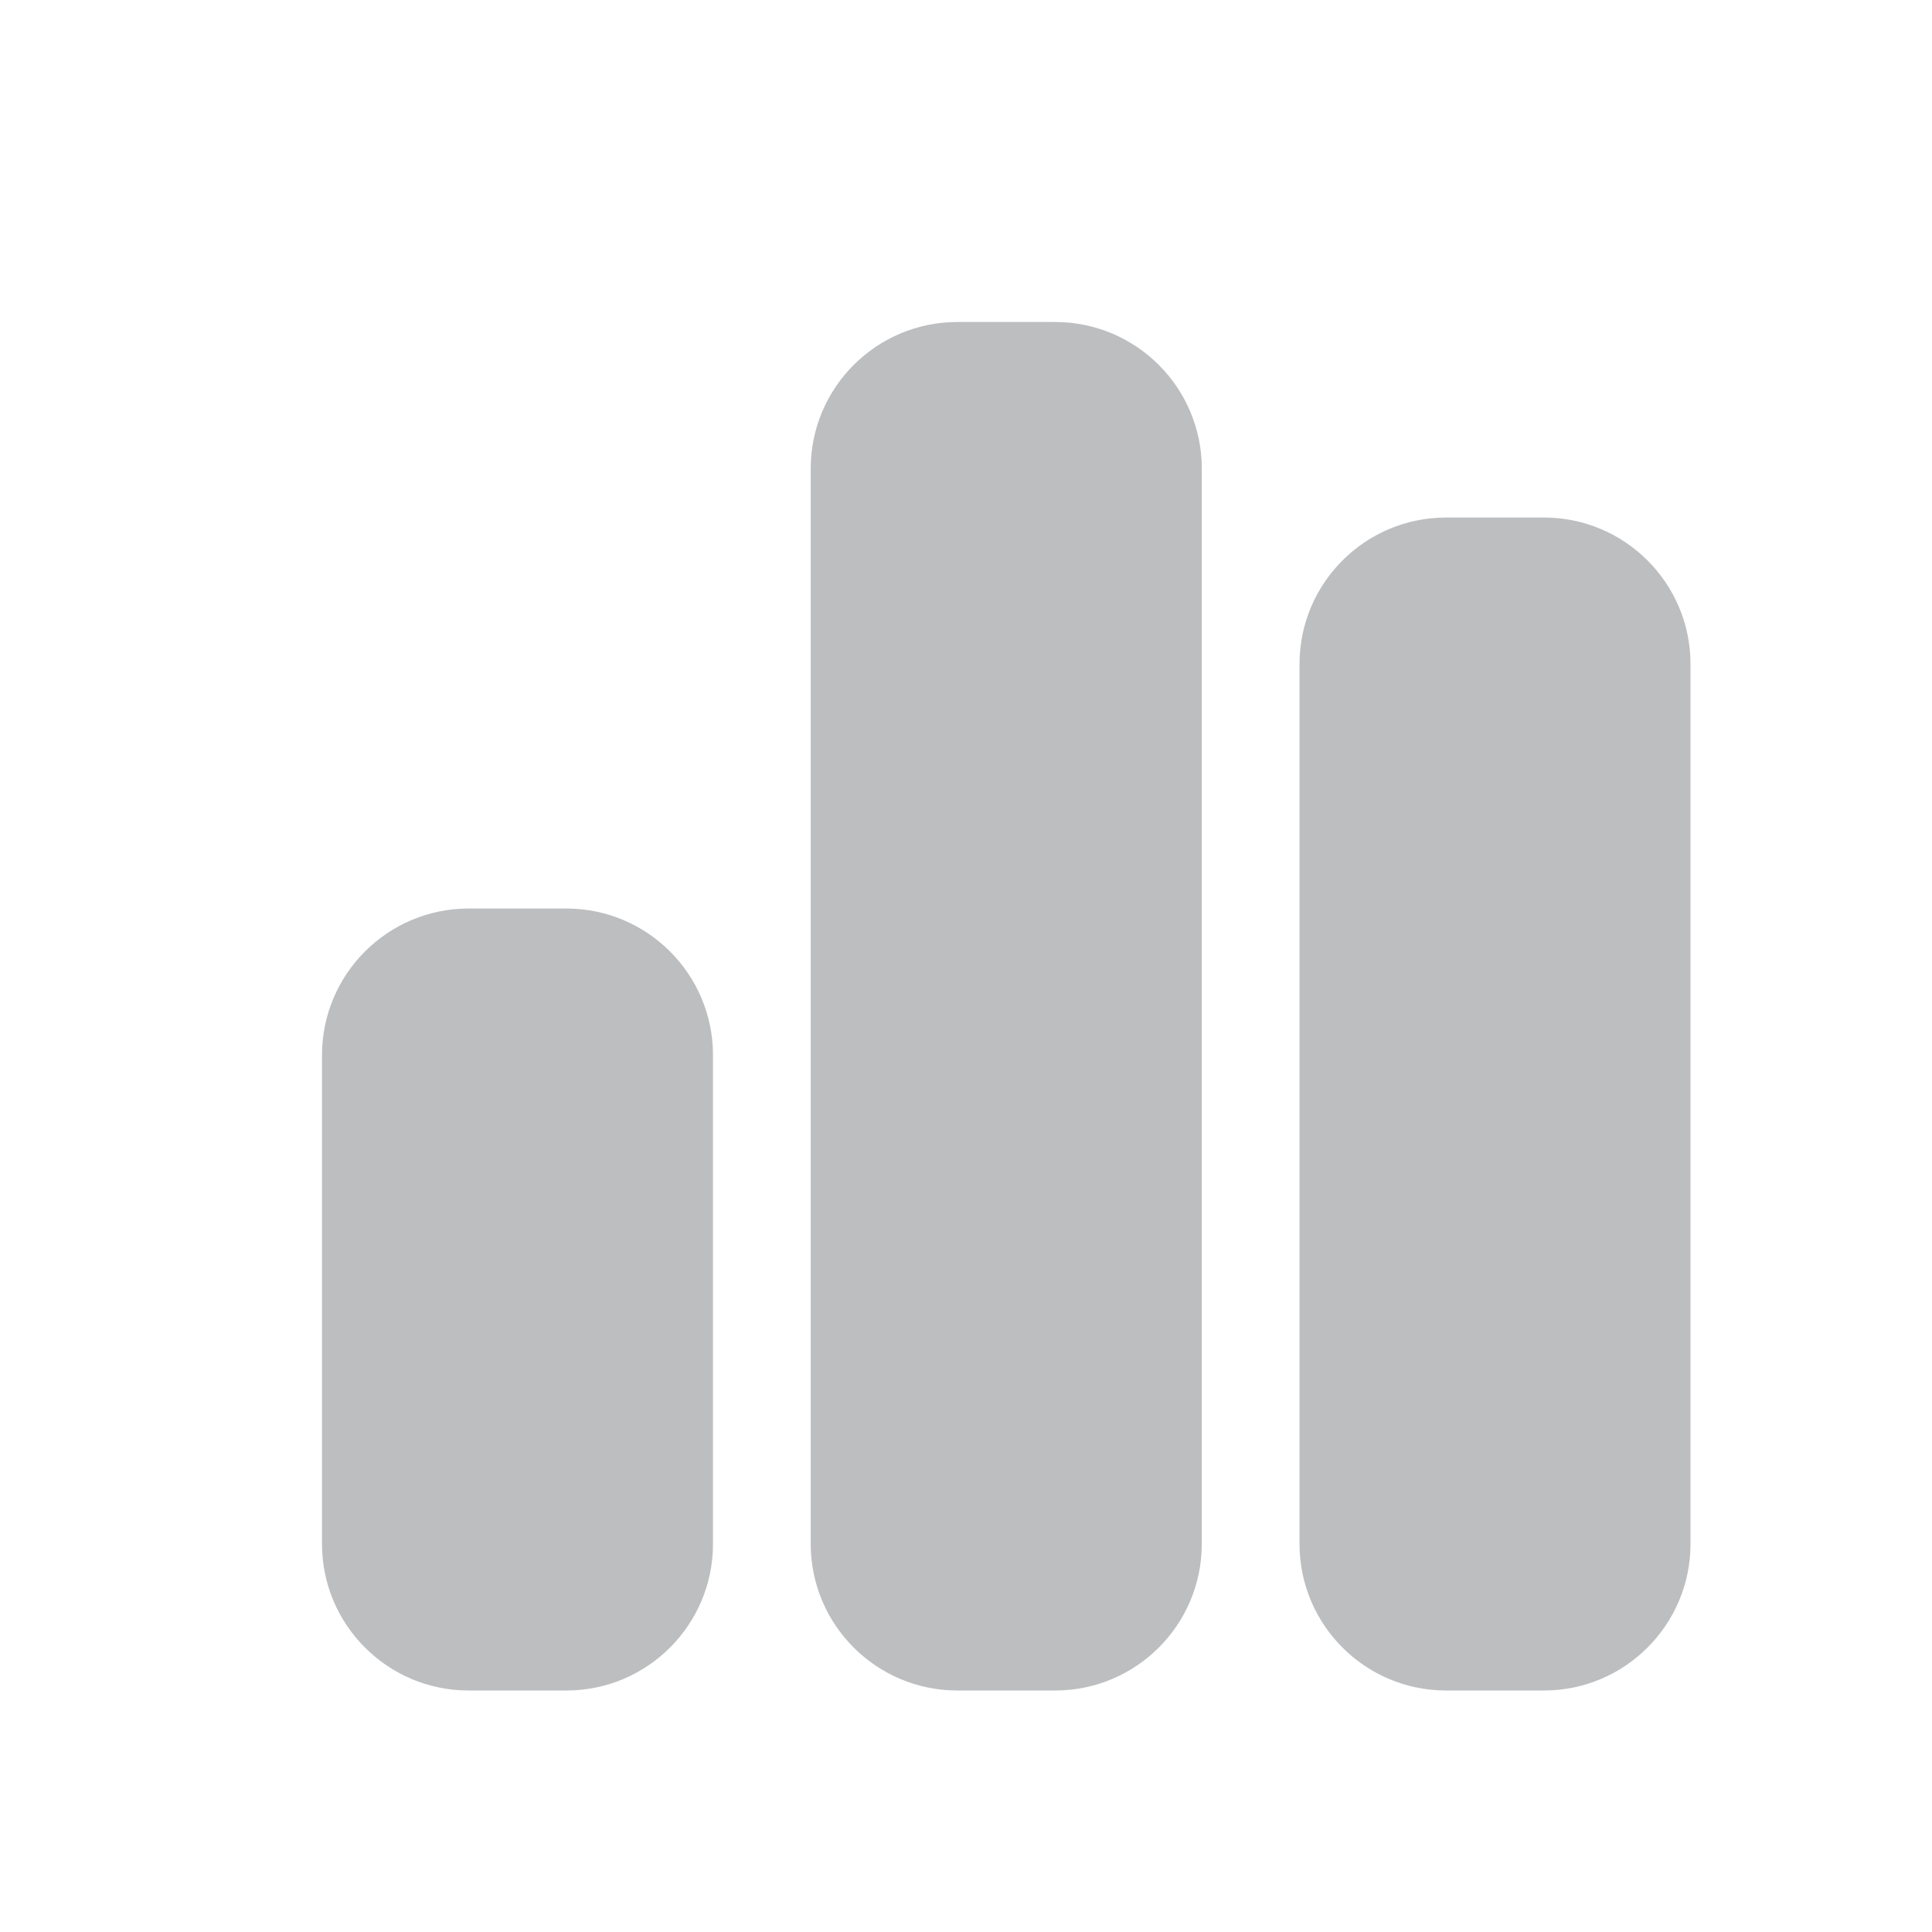
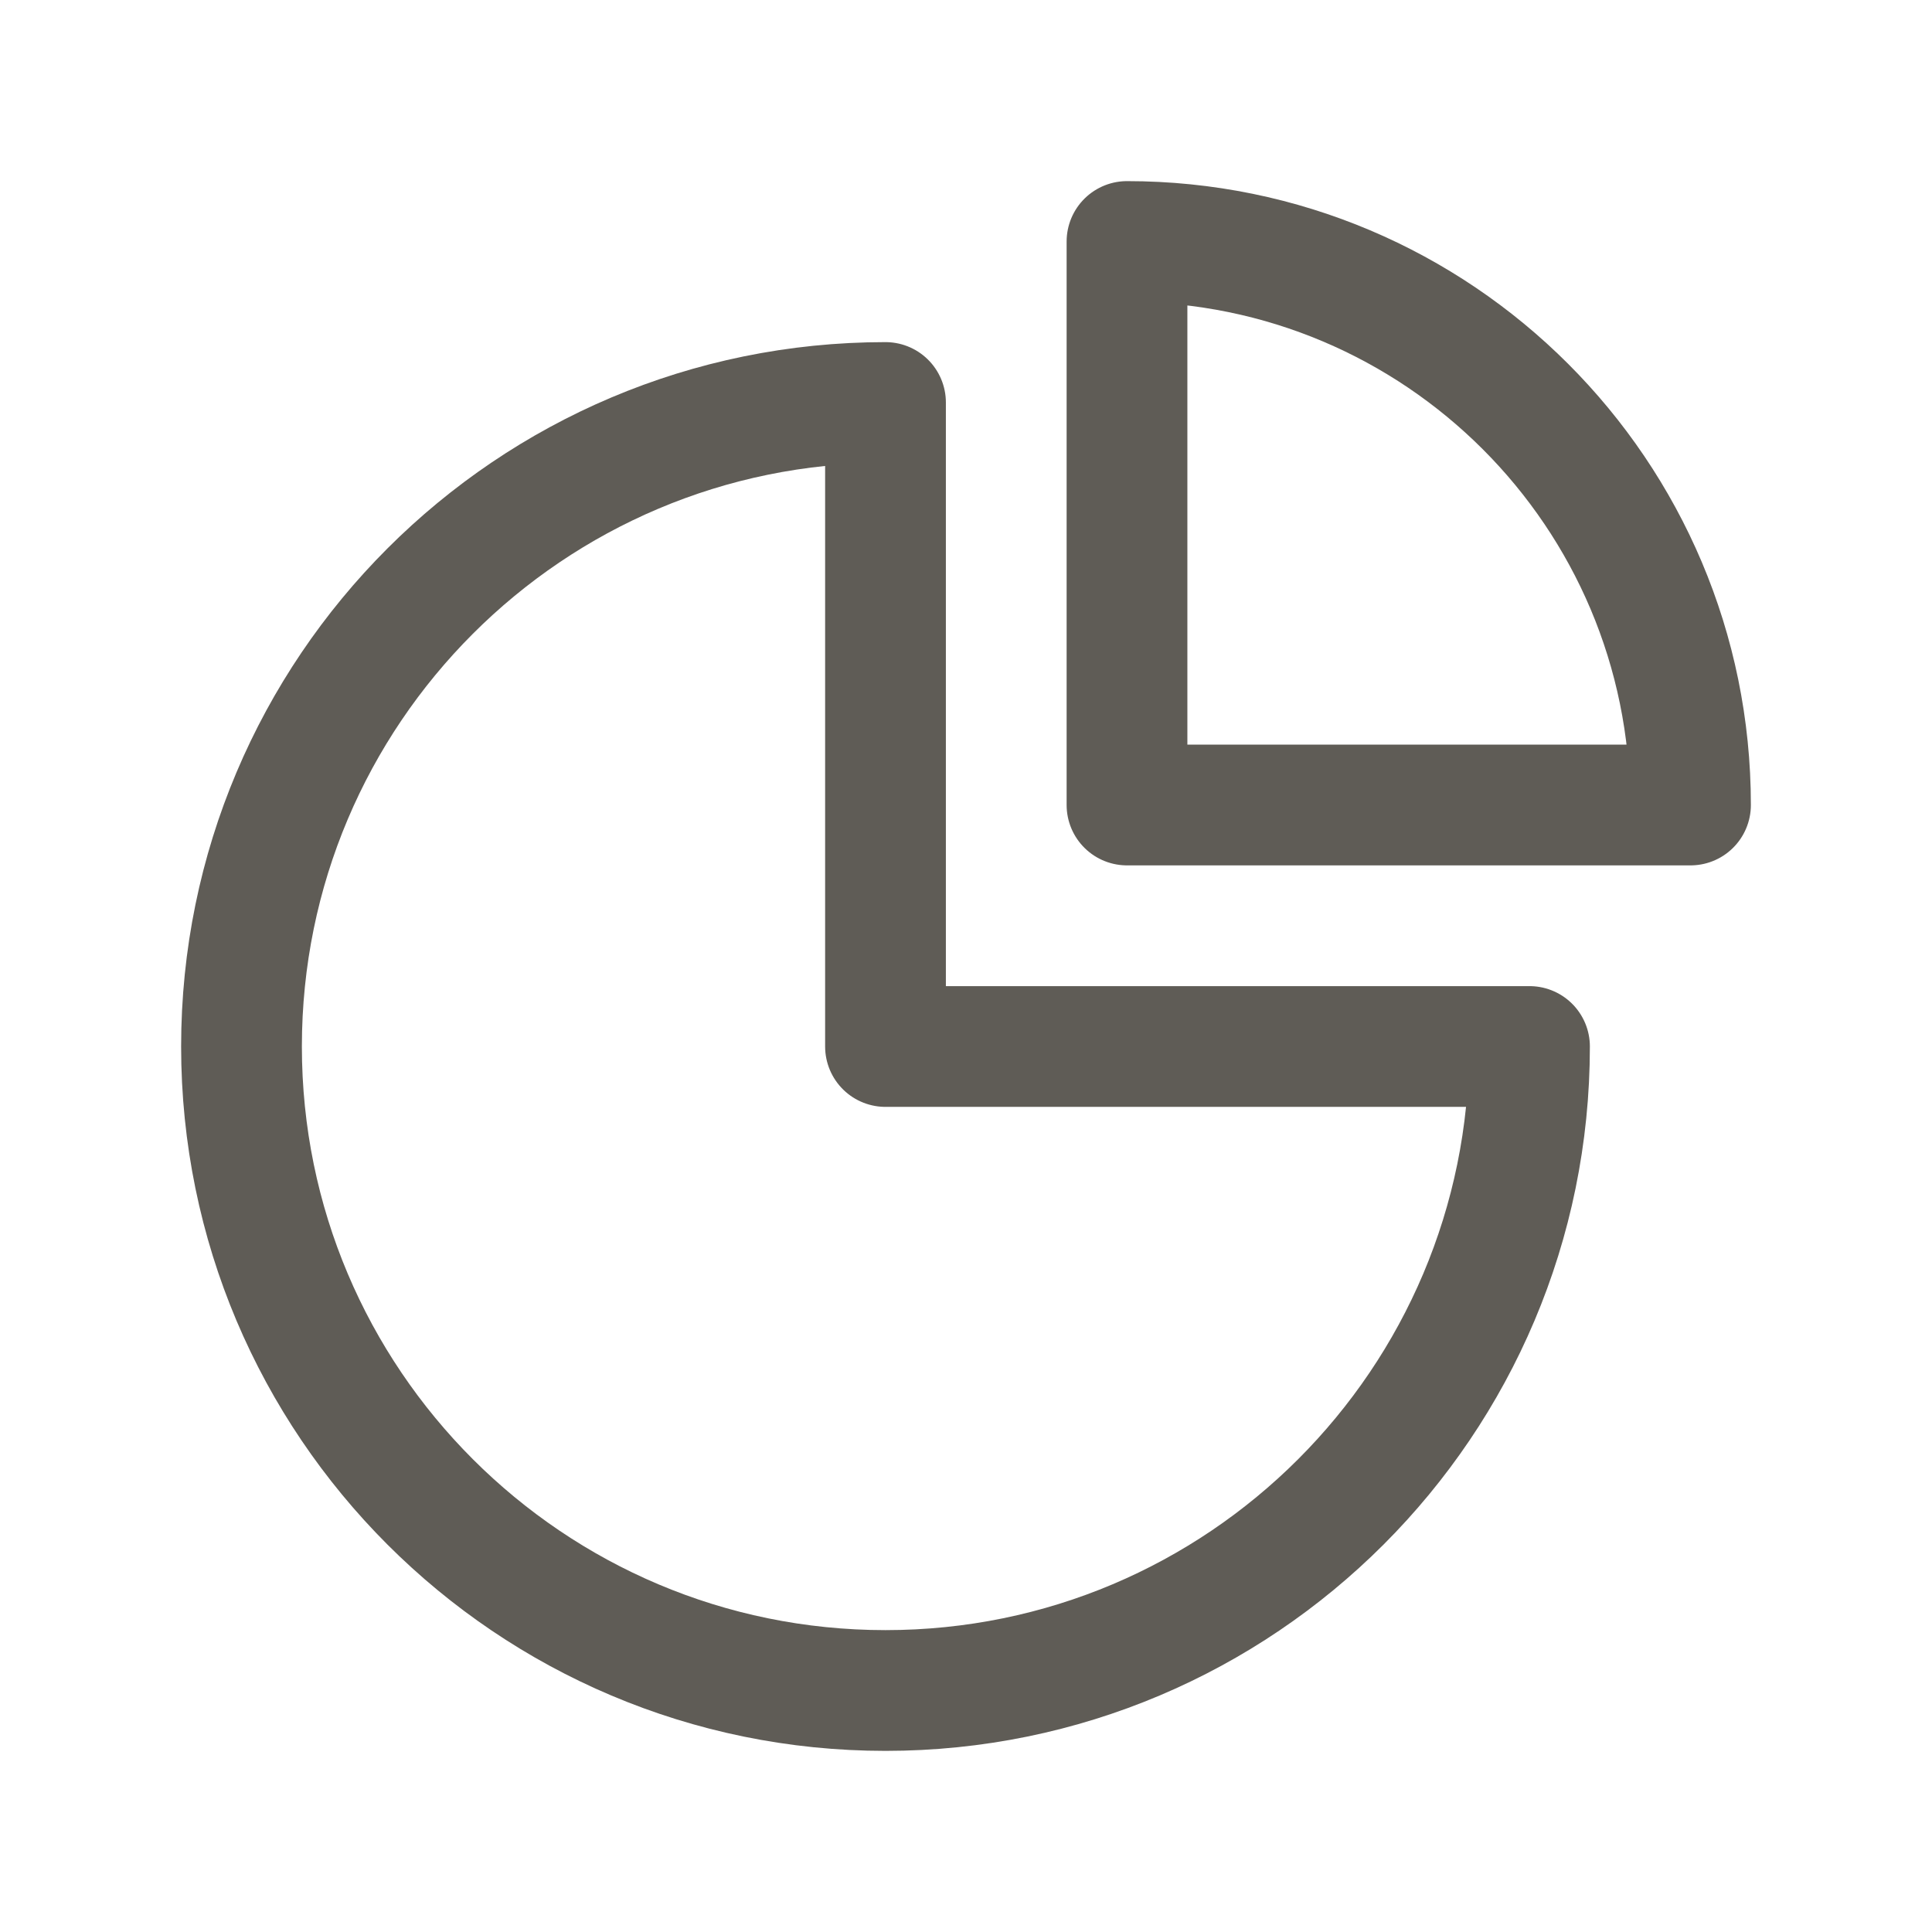
<svg xmlns="http://www.w3.org/2000/svg" width="24" height="24" viewBox="0 0 24 24" fill="none">
-   <path d="M10.071 5.821C10.071 4.816 10.887 4 11.893 4H13.107C14.113 4 14.929 4.816 14.929 5.821V19.179C14.929 20.184 14.113 21 13.107 21H11.893C10.887 21 10.071 20.184 10.071 19.179V5.821ZM4 13.107C4 12.102 4.816 11.286 5.821 11.286H7.036C8.041 11.286 8.857 12.102 8.857 13.107V19.179C8.857 20.184 8.041 21 7.036 21H5.821C4.816 21 4 20.184 4 19.179V13.107ZM17.964 6.429H19.179C20.184 6.429 21 7.244 21 8.25V19.179C21 20.184 20.184 21 19.179 21H17.964C16.959 21 16.143 20.184 16.143 19.179V8.25C16.143 7.244 16.959 6.429 17.964 6.429Z" fill="#BCBEC0" />
+   <path d="M21 10C21 6.134 17.866 3 14 3V10H21Z" stroke="#5F5C56" stroke-width="1.5" stroke-linecap="round" stroke-linejoin="round" />
+   <path d="M11 21C15.418 21 19 17.418 19 13H11V5C6.582 5 3 8.582 3 13C3 17.418 6.582 21 11 21Z" stroke="#5F5C56" stroke-width="1.5" stroke-linecap="round" stroke-linejoin="round" />
</svg>
